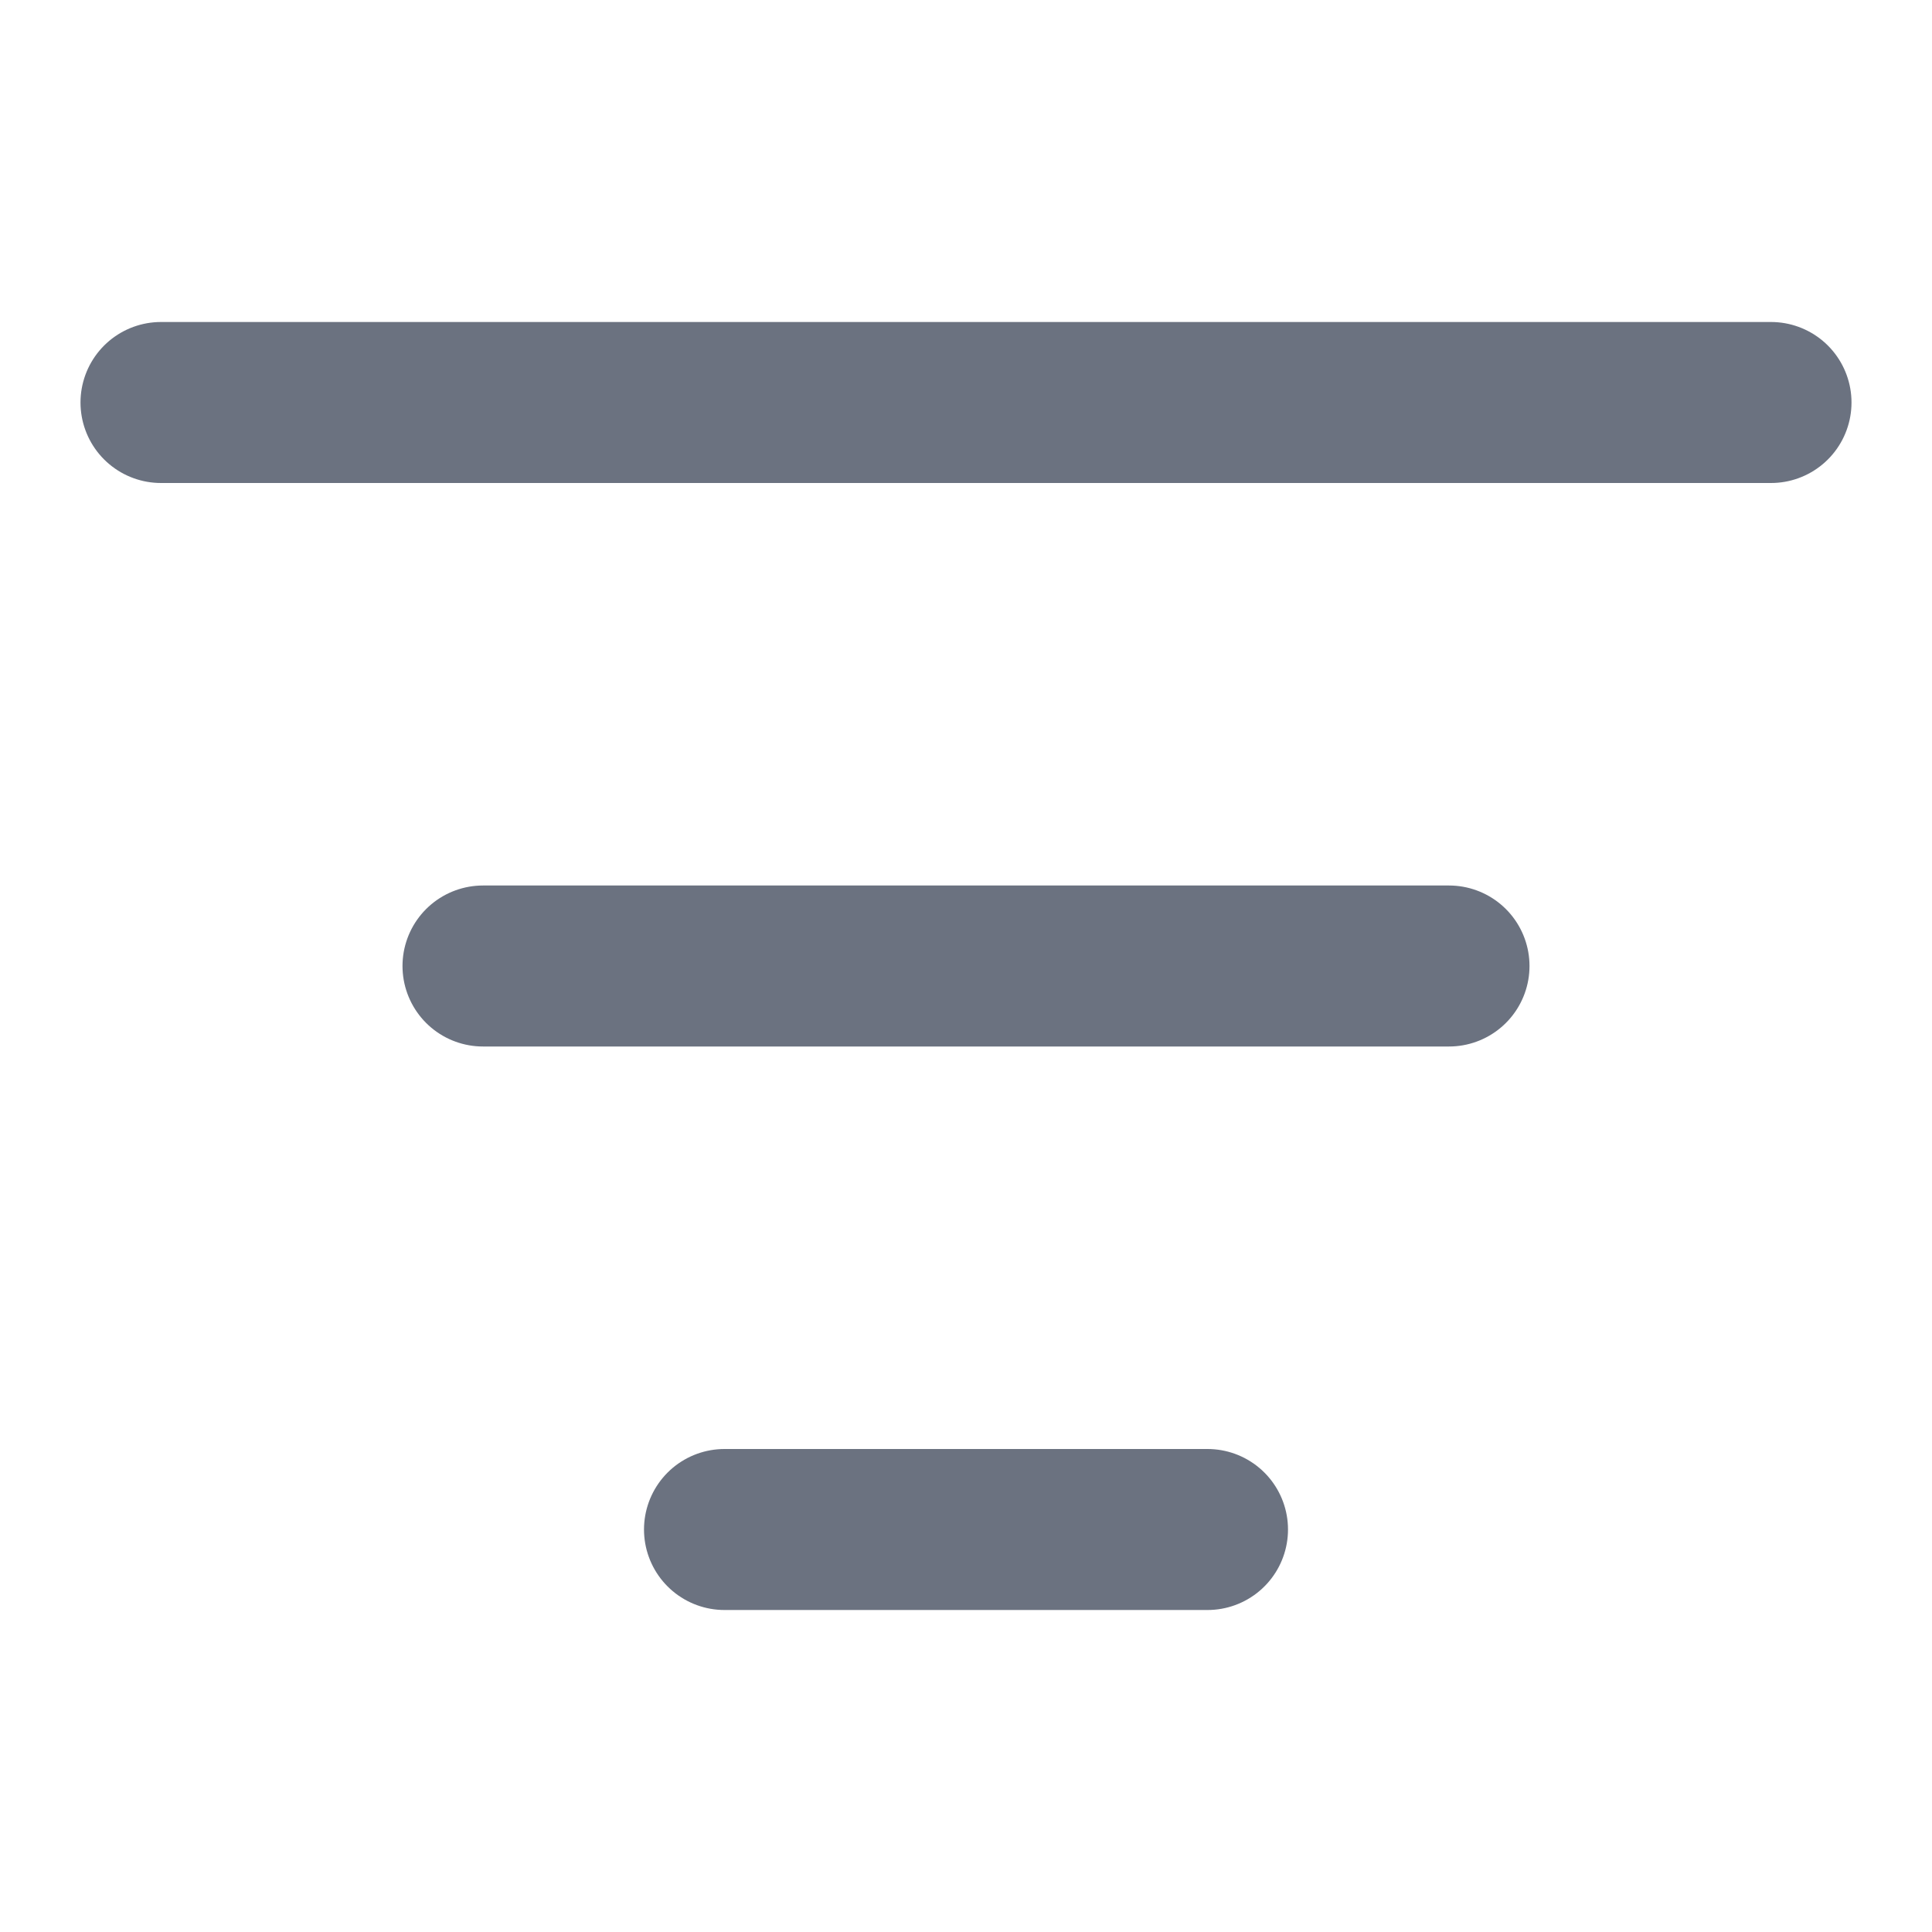
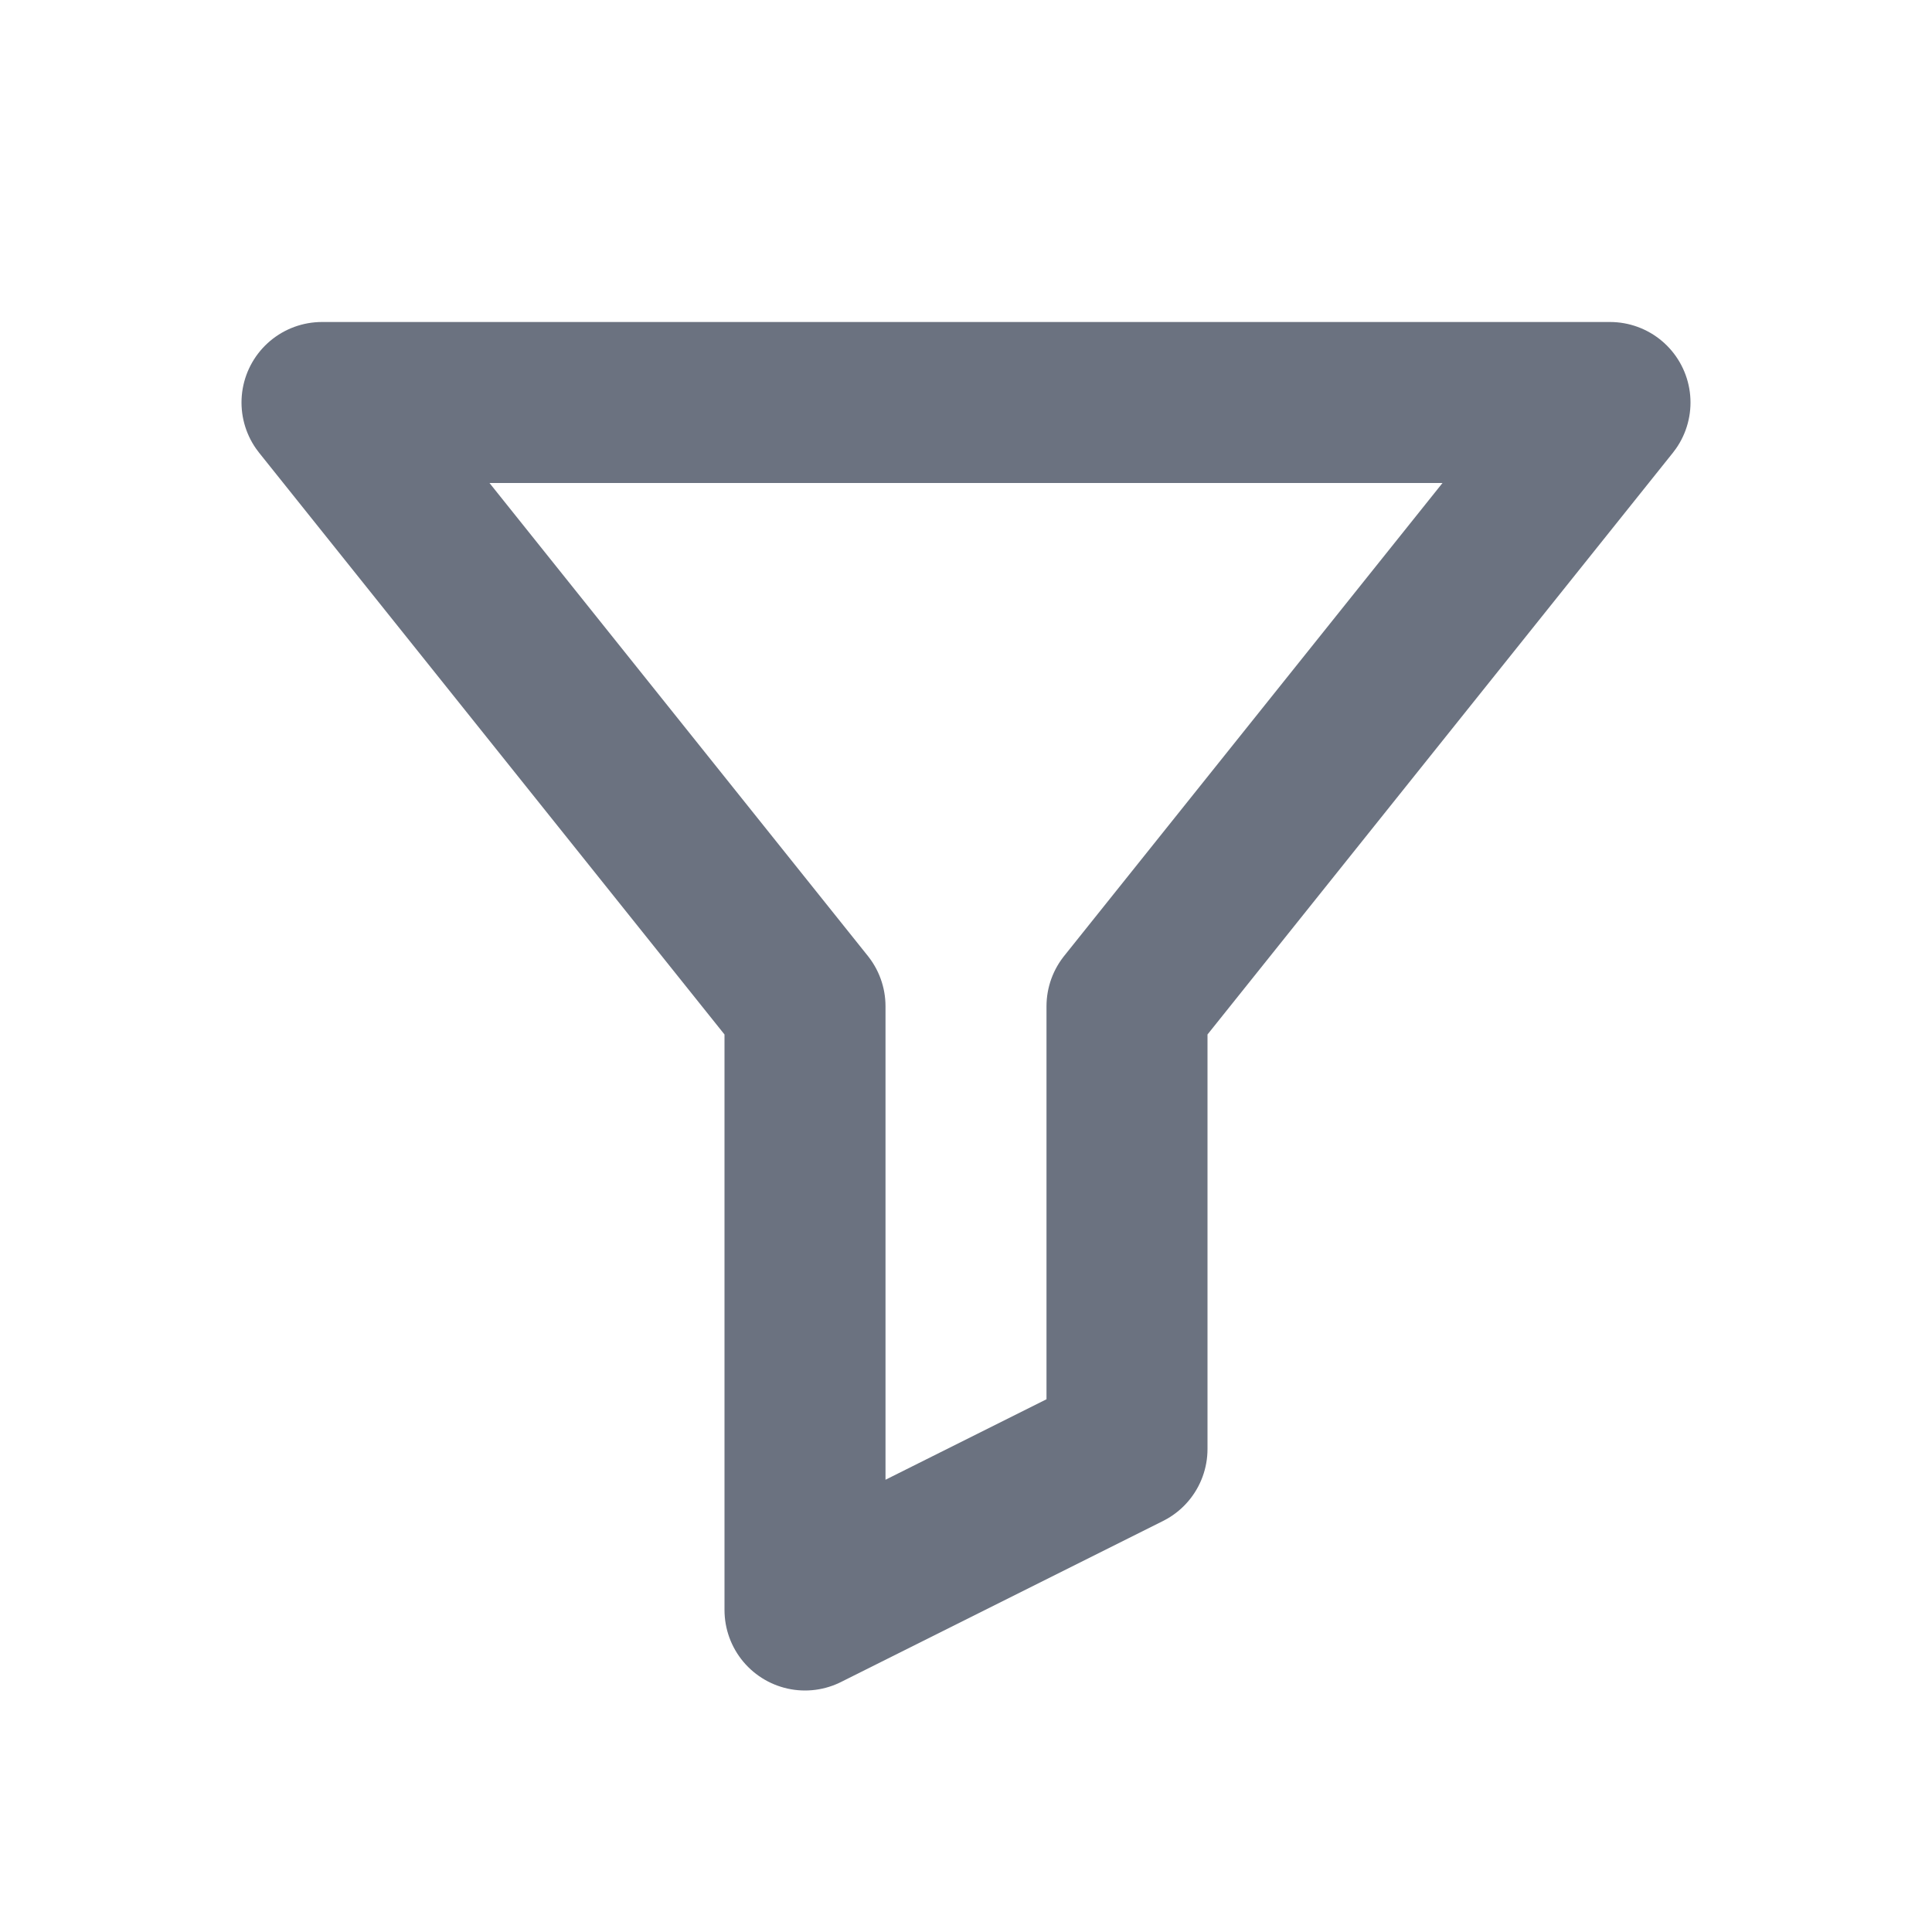
- <svg xmlns="http://www.w3.org/2000/svg" viewBox="0 0 24 24" fill="none" stroke="#6b7280" stroke-width="2" stroke-linecap="round">
-   <path d="M2 5h20" />
-   <path d="M6 12h12" />
-   <path d="M9 19h6" />
+ <svg xmlns="http://www.w3.org/2000/svg" width="24" height="24" viewBox="0 0 24 24" fill="none" stroke="#6b7280" stroke-width="2" stroke-linecap="round" stroke-linejoin="round">
+   <path d="M4 5h16l-6 7.5V18l-4 2v-7.5L4 5Z" />
</svg>
